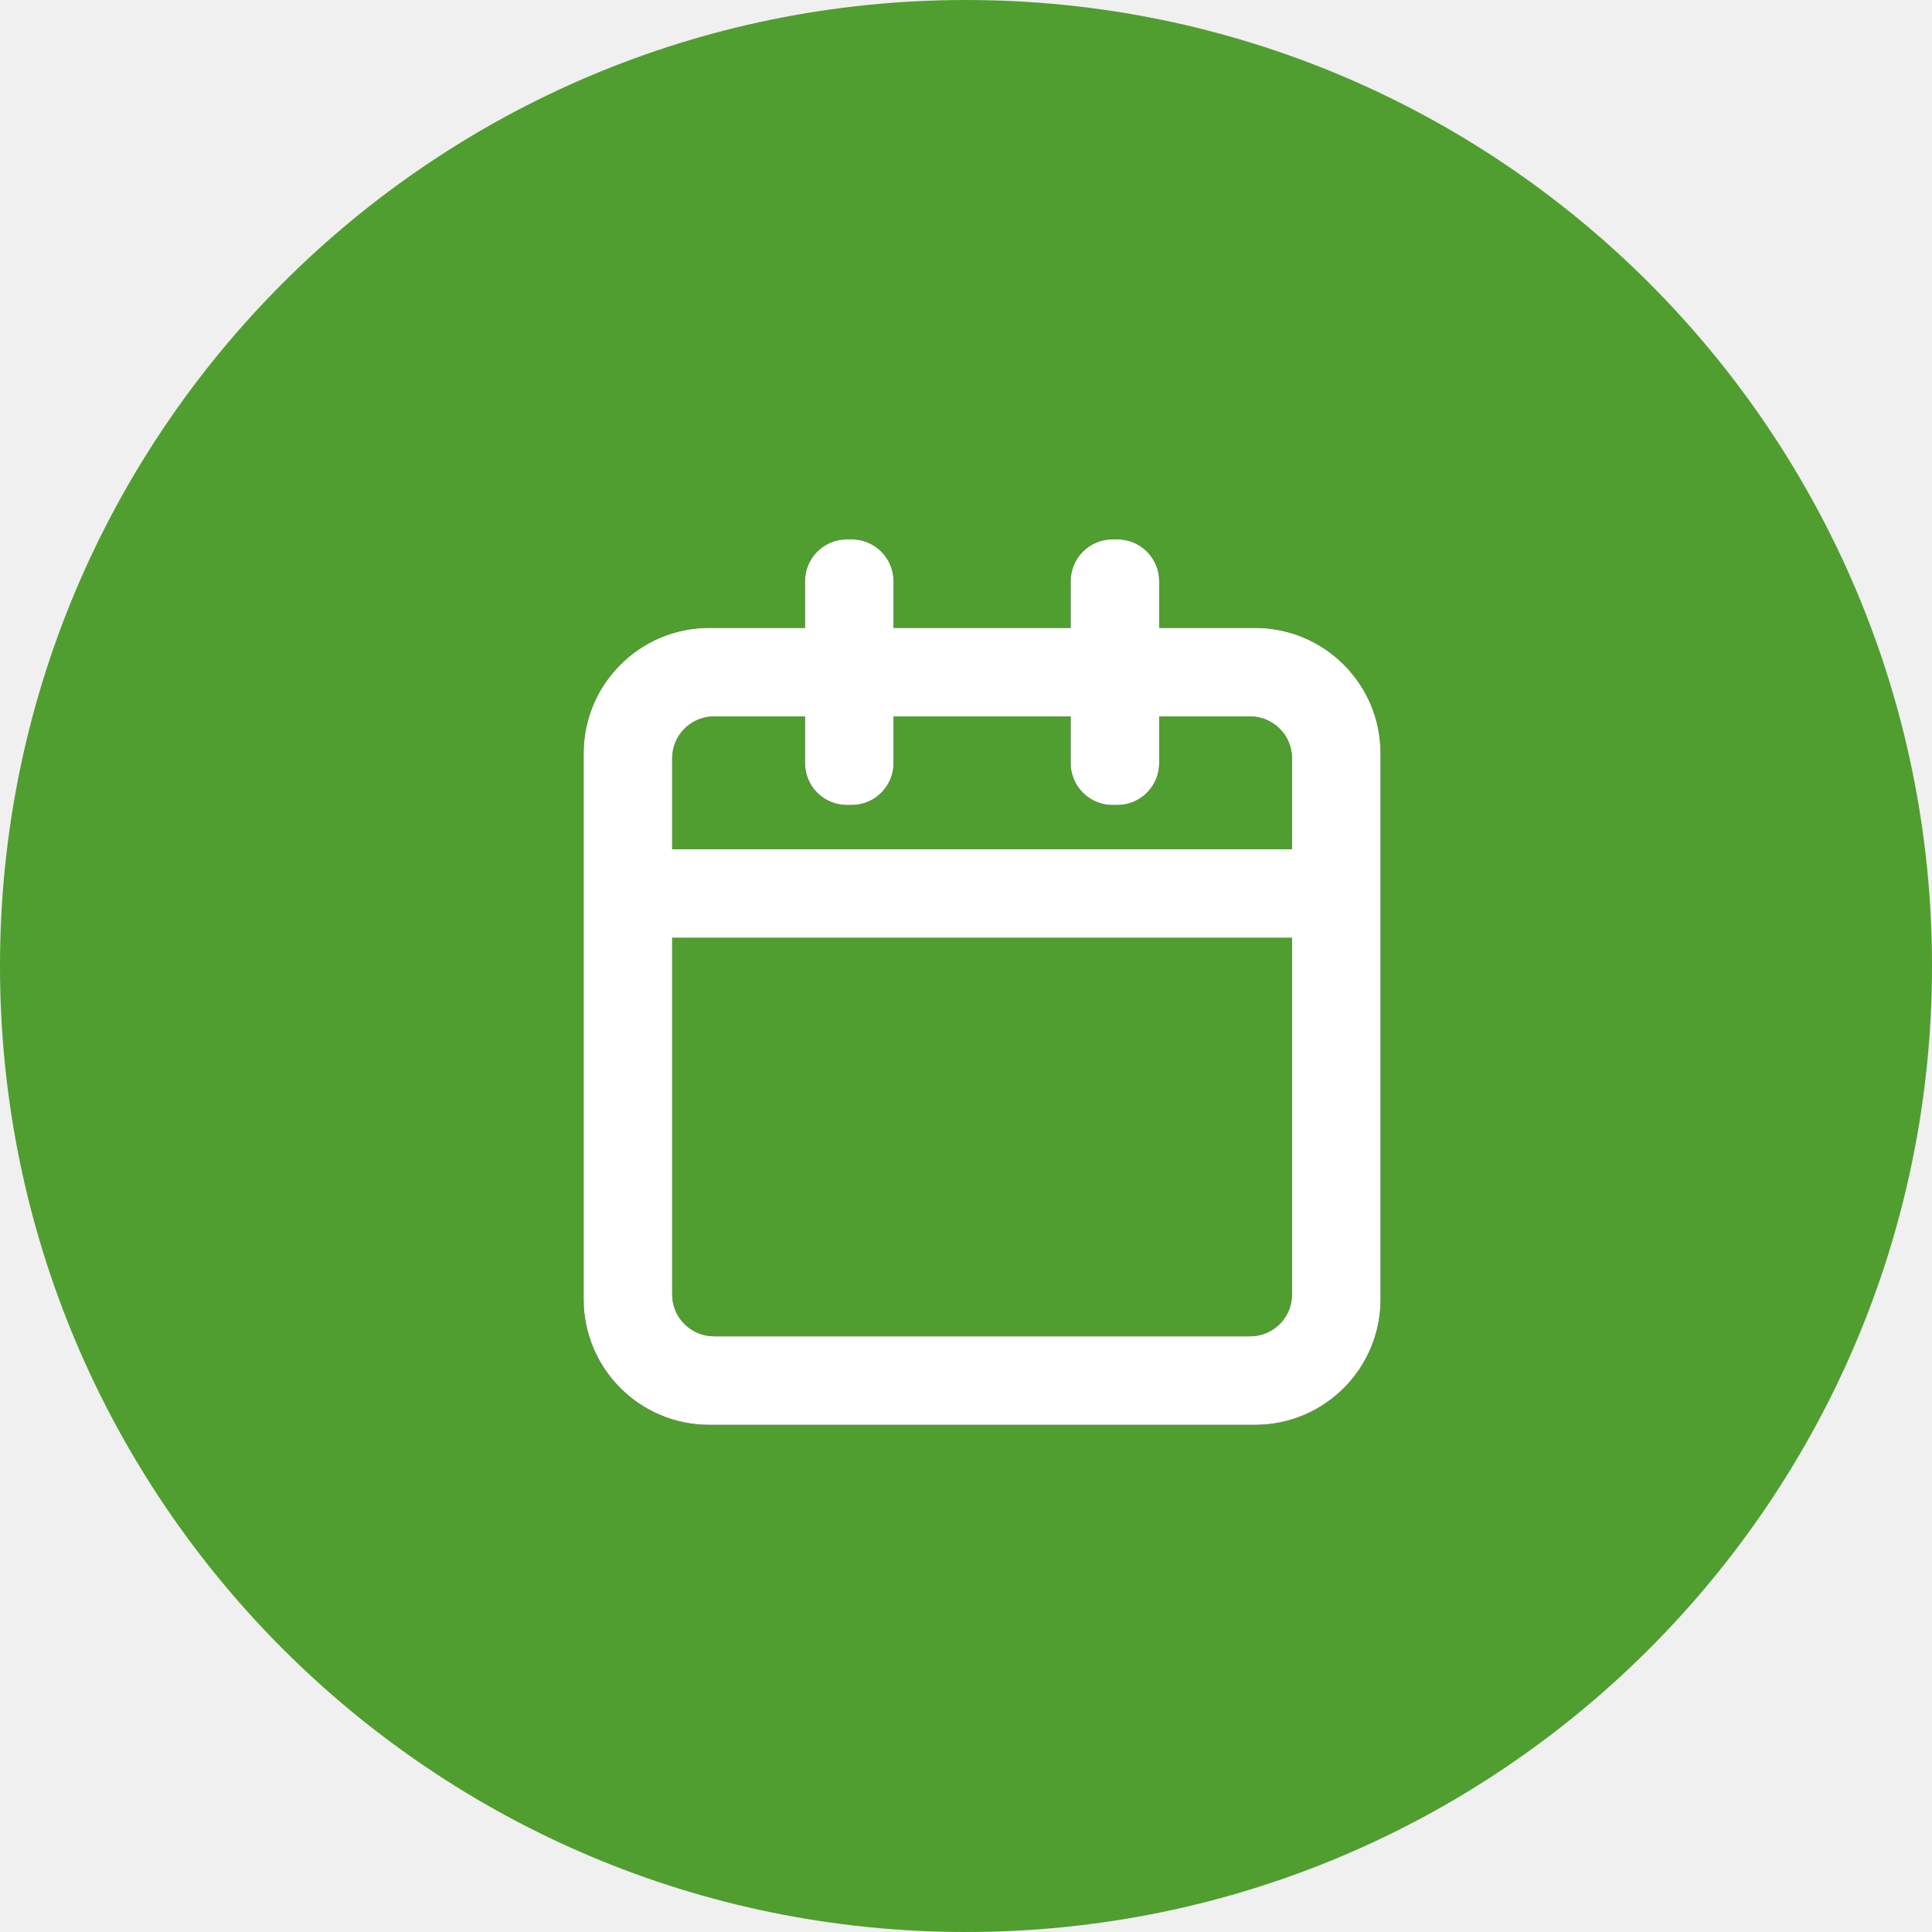
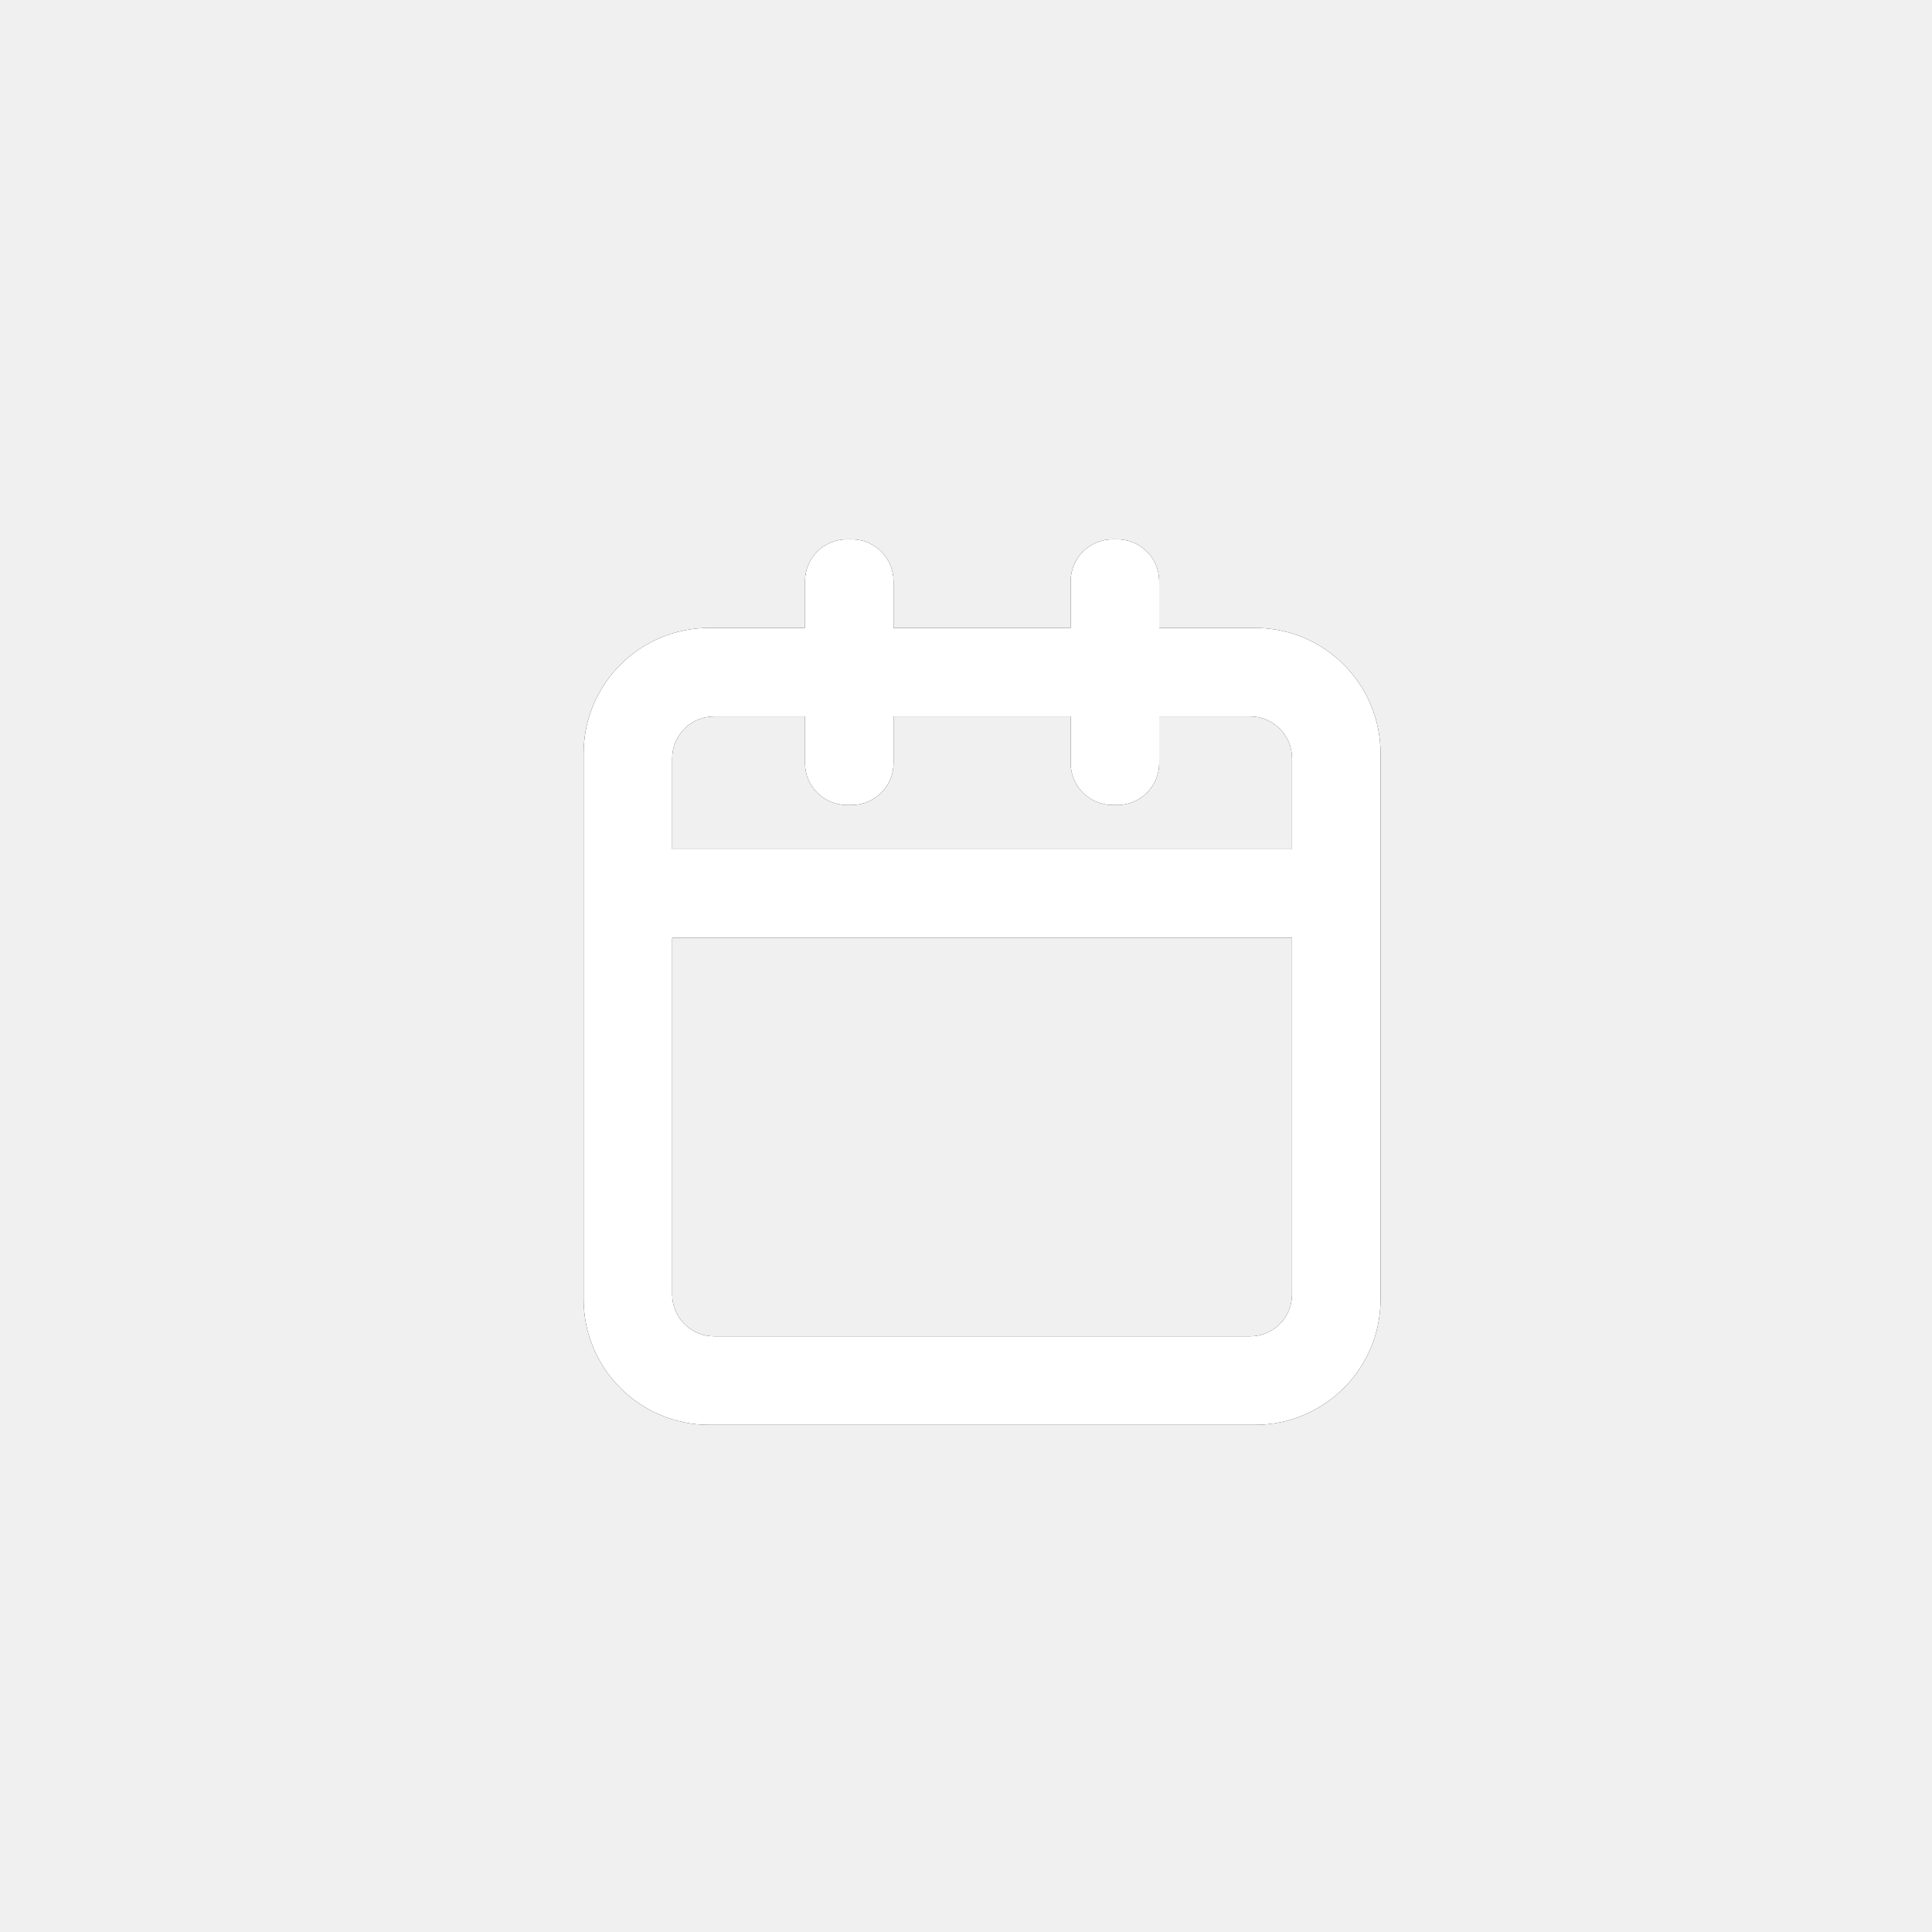
<svg xmlns="http://www.w3.org/2000/svg" xmlns:xlink="http://www.w3.org/1999/xlink" viewBox="0 0 60 60">
  <defs>
-     <path id="a" d="M12.45 2.75a1.3 1.3 0 011.3 1.3V5.5h5.5V4.05a1.3 1.3 0 011.3-1.3h.15a1.3 1.3 0 011.3 1.3V5.5h2.975a3.9 3.9 0 013.9 3.9v16.95a3.9 3.9 0 01-3.9 3.9H8.025a3.9 3.9 0 01-3.9-3.9V9.4a3.9 3.9 0 013.9-3.9H11V4.05a1.3 1.3 0 011.3-1.3h.15zm13.675 12.375H6.875V26.2a1.3 1.3 0 001.167 1.293l.133.007h16.65a1.3 1.3 0 001.293-1.167l.007-.133V15.125zm-1.3-6.875H22V9.7a1.3 1.3 0 01-1.3 1.3h-.15a1.3 1.3 0 01-1.3-1.3V8.25h-5.5V9.7a1.3 1.3 0 01-1.3 1.3h-.15A1.3 1.3 0 0111 9.7V8.25H8.175a1.3 1.3 0 00-1.293 1.167l-.007.133v2.825h19.25V9.55a1.3 1.3 0 00-1.3-1.3z" />
+     <path id="date-a" d="M12.45 2.75a1.3 1.3 0 011.3 1.3V5.5h5.5V4.05a1.3 1.3 0 011.3-1.3h.15a1.3 1.3 0 011.3 1.3V5.5h2.975a3.9 3.9 0 013.9 3.9v16.95a3.9 3.9 0 01-3.9 3.9H8.025a3.9 3.9 0 01-3.9-3.9V9.4a3.9 3.9 0 013.9-3.9H11V4.05a1.3 1.3 0 011.3-1.3h.15zm13.675 12.375H6.875V26.2a1.3 1.3 0 001.167 1.293l.133.007h16.65a1.3 1.3 0 001.293-1.167l.007-.133V15.125zm-1.3-6.875H22V9.7a1.3 1.3 0 01-1.3 1.3h-.15a1.3 1.3 0 01-1.3-1.3V8.25h-5.5V9.7a1.3 1.3 0 01-1.3 1.3h-.15A1.3 1.3 0 0111 9.7V8.25H8.175a1.3 1.3 0 00-1.293 1.167l-.007.133v2.825h19.25V9.55a1.3 1.3 0 00-1.3-1.3z" />
  </defs>
  <g fill="none" fill-rule="evenodd">
-     <circle cx="30" cy="30" r="30" fill="#509E2F" />
    <g transform="translate(14 14)">
-       <mask id="b" fill="#fff">
-         <use xlink:href="#a" />
+       <mask id="date-b" fill="#fff">
+         <use xlink:href="#date-a" />
      </mask>
-       <use fill="#000" xlink:href="#a" />
-       <g fill="#FFF" mask="url(#b)">
+       <use fill="#000" xlink:href="#date-a" />
+       <g fill="#FFF" mask="url(#date-b)">
        <path d="M0 0h33v33H0z" />
      </g>
    </g>
  </g>
</svg>
